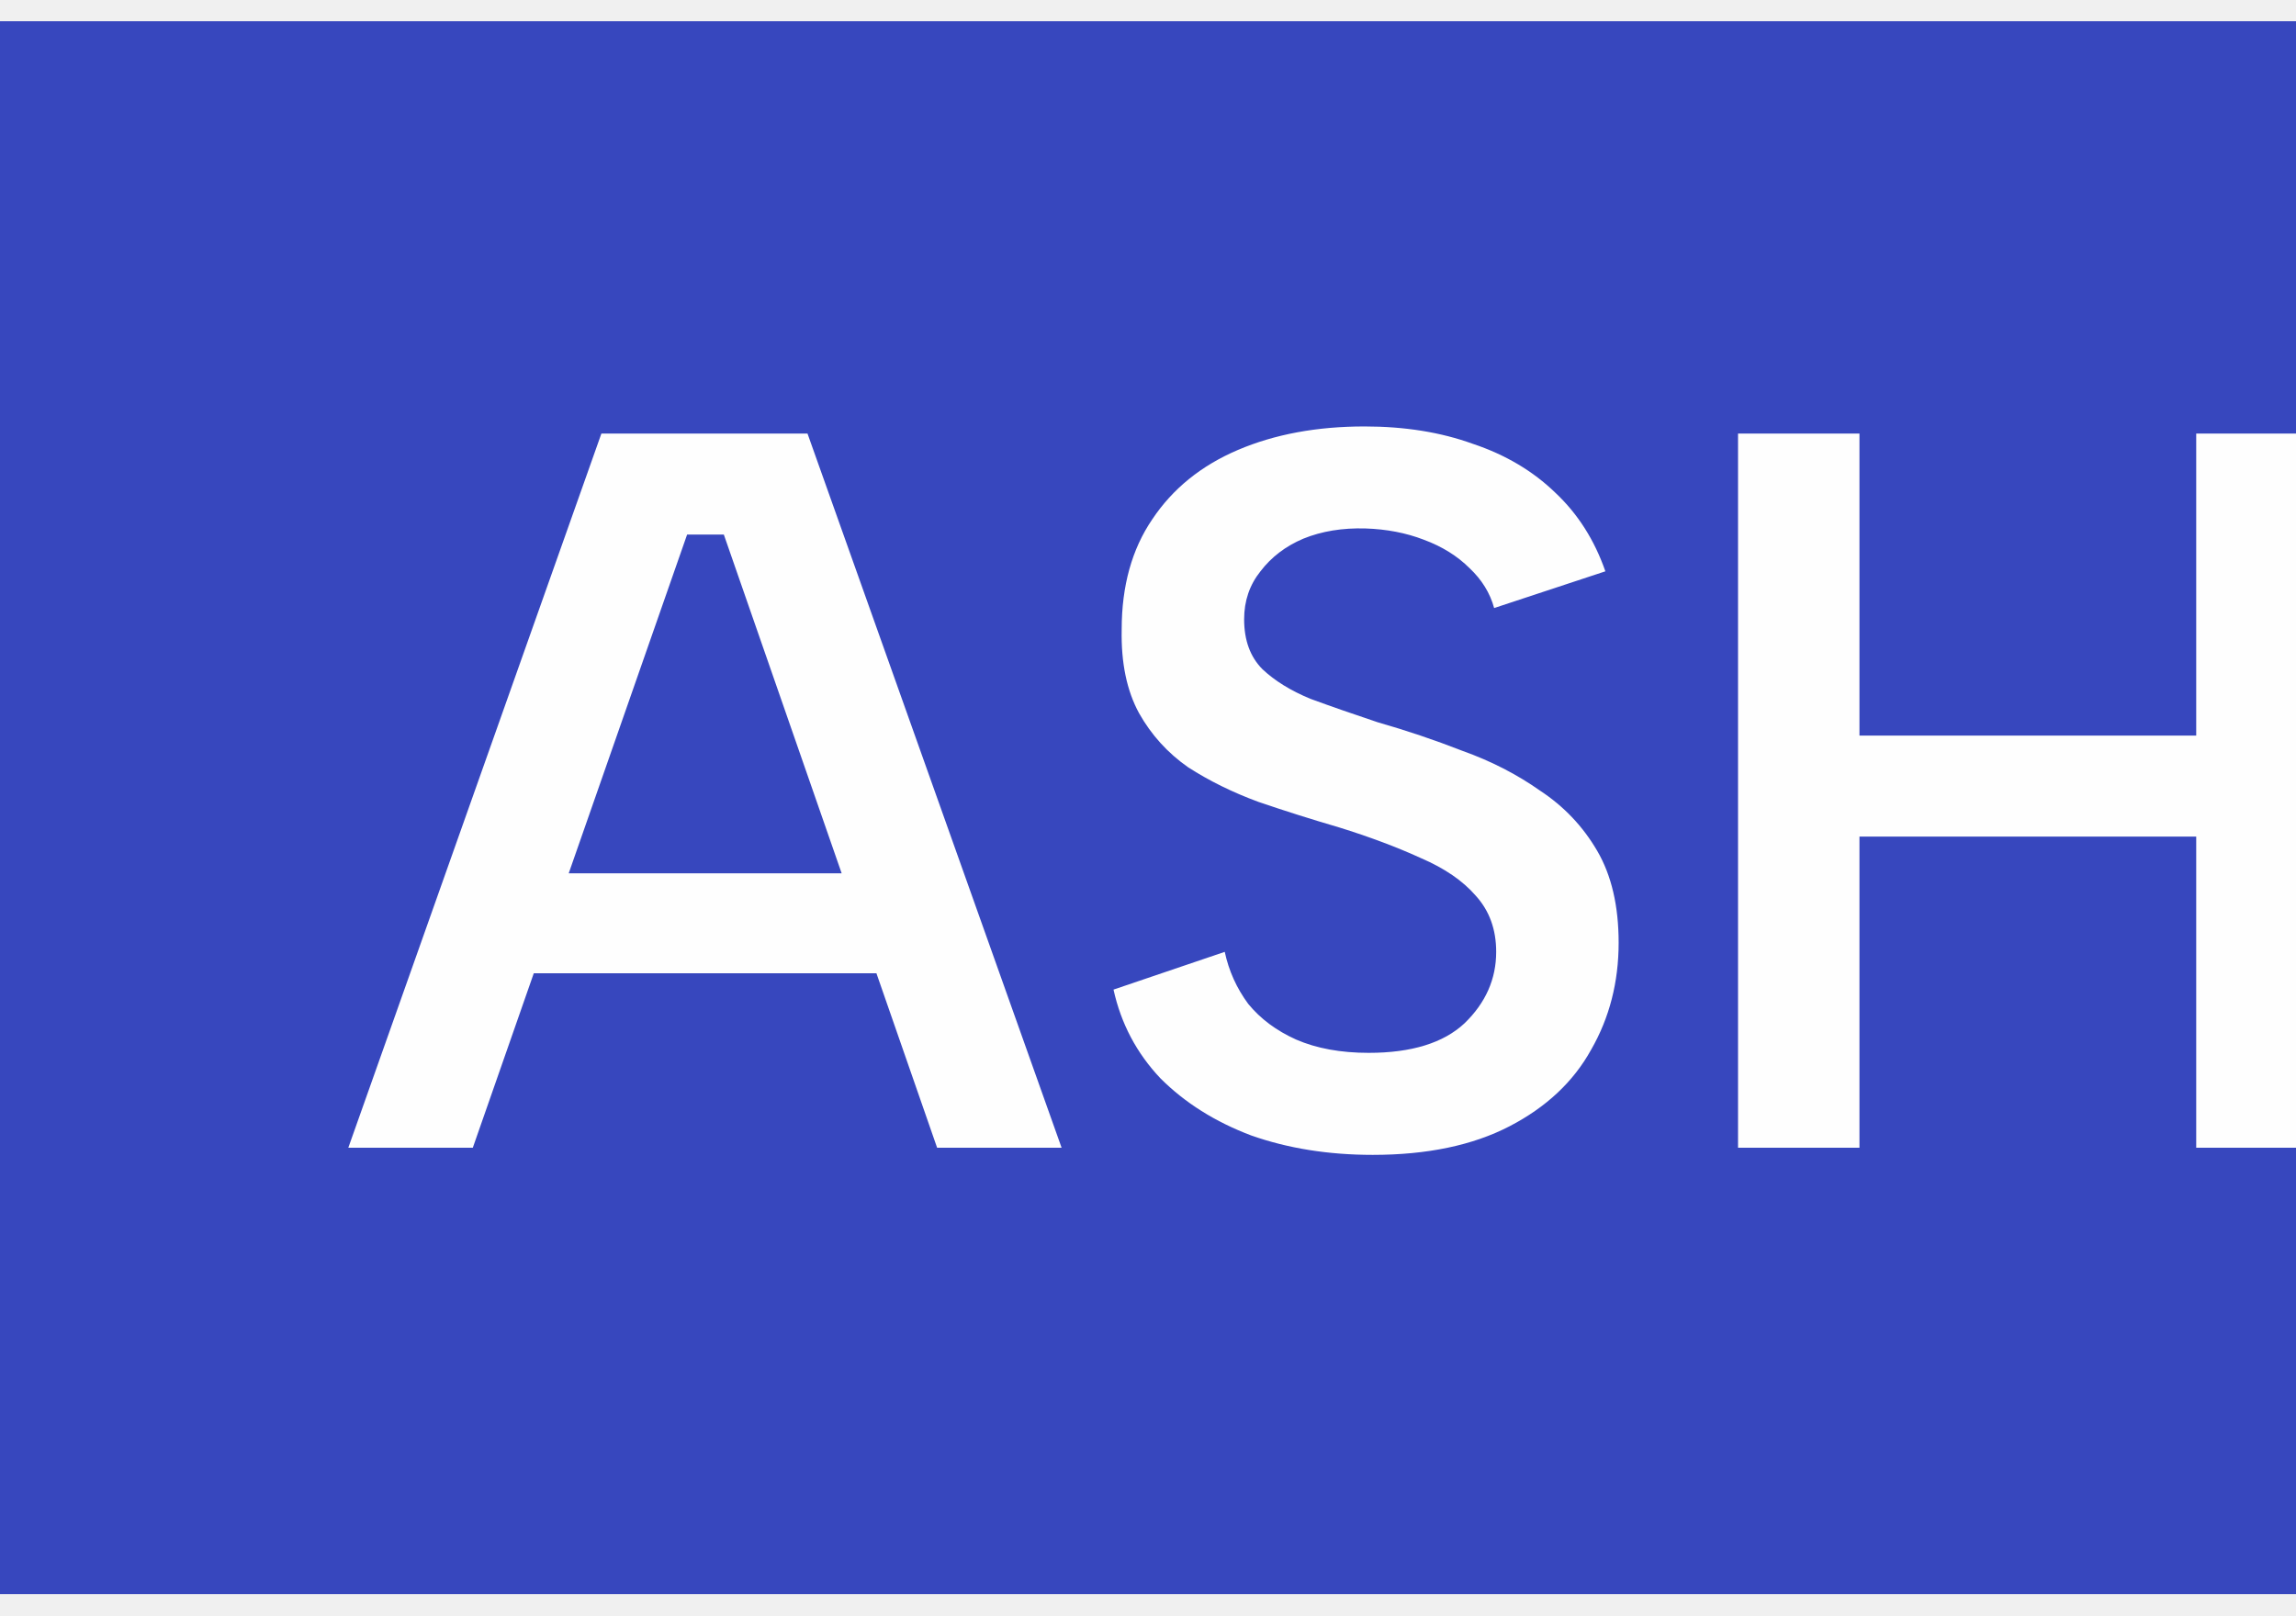
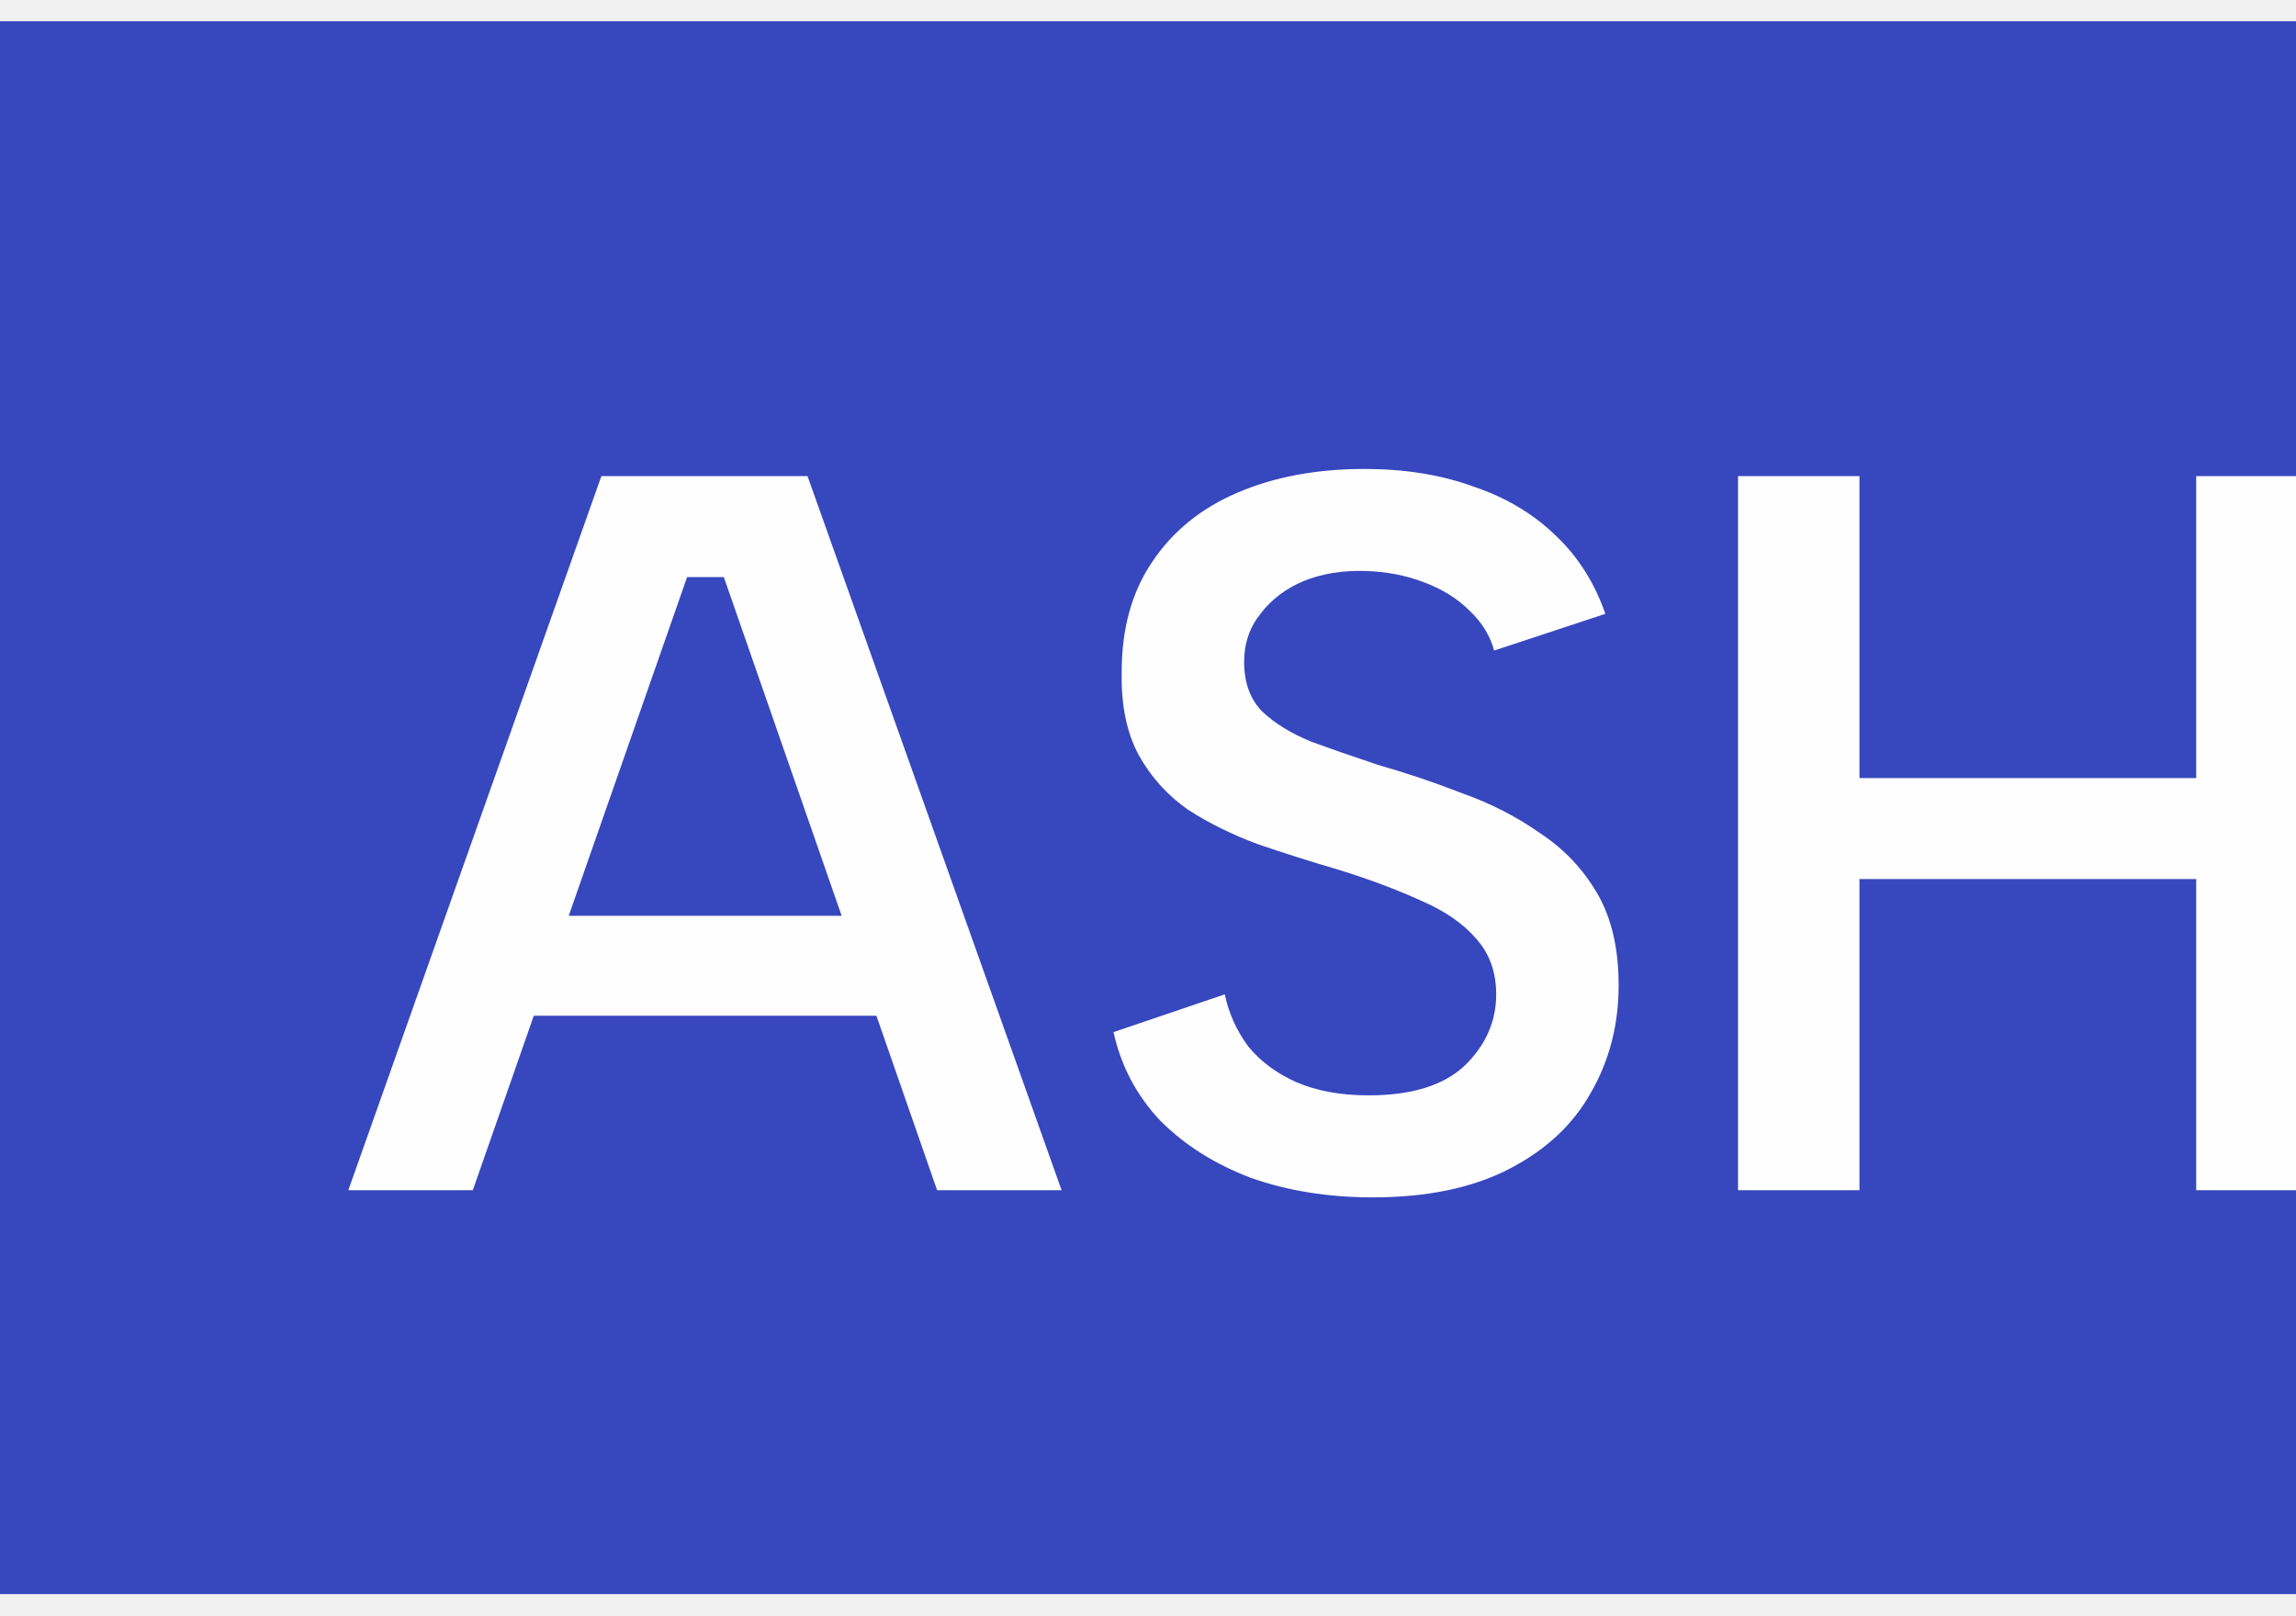
<svg xmlns="http://www.w3.org/2000/svg" width="54" height="38" viewBox="0 0 54 38" fill="none">
  <g clip-path="url(#clip0_1337_84)">
    <rect width="54" height="37" transform="translate(0 0.5)" fill="#3747BE" />
-     <path d="M17.024 12.576H16.16L11.12 27H8.192L14.144 10.2H18.992L24.968 27H22.04L17.024 12.576ZM11.456 20.544H21.248V22.896H11.456V20.544ZM28.805 22.392C28.901 22.84 29.085 23.248 29.357 23.616C29.645 23.968 30.021 24.248 30.485 24.456C30.965 24.664 31.533 24.768 32.189 24.768C33.197 24.768 33.949 24.536 34.445 24.072C34.941 23.592 35.189 23.032 35.189 22.392C35.189 21.864 35.029 21.424 34.709 21.072C34.405 20.72 33.973 20.424 33.413 20.184C32.853 19.928 32.213 19.688 31.493 19.464C30.837 19.272 30.205 19.072 29.597 18.864C28.989 18.64 28.437 18.368 27.941 18.048C27.461 17.712 27.077 17.288 26.789 16.776C26.501 16.248 26.365 15.592 26.381 14.808C26.381 13.784 26.621 12.92 27.101 12.216C27.581 11.496 28.253 10.952 29.117 10.584C29.981 10.216 30.973 10.032 32.093 10.032C33.037 10.032 33.885 10.168 34.637 10.44C35.405 10.696 36.053 11.08 36.581 11.592C37.109 12.088 37.501 12.704 37.757 13.44L35.141 14.304C35.045 13.952 34.853 13.64 34.565 13.368C34.277 13.08 33.917 12.856 33.485 12.696C33.069 12.536 32.613 12.448 32.117 12.432C31.573 12.416 31.085 12.496 30.653 12.672C30.237 12.848 29.901 13.104 29.645 13.44C29.389 13.76 29.261 14.136 29.261 14.568C29.261 15.064 29.405 15.456 29.693 15.744C29.981 16.016 30.357 16.248 30.821 16.44C31.301 16.616 31.829 16.8 32.405 16.992C33.077 17.184 33.741 17.408 34.397 17.664C35.069 17.904 35.677 18.216 36.221 18.6C36.781 18.968 37.229 19.44 37.565 20.016C37.901 20.592 38.069 21.312 38.069 22.176C38.069 23.104 37.853 23.944 37.421 24.696C37.005 25.448 36.365 26.048 35.501 26.496C34.637 26.944 33.565 27.168 32.285 27.168C31.245 27.168 30.293 27.016 29.429 26.712C28.581 26.392 27.869 25.944 27.293 25.368C26.733 24.776 26.365 24.08 26.189 23.28L28.805 22.392ZM40.877 10.2H43.733V17.304H51.653V10.2H54.485V27H51.653V19.68H43.733V27H40.877V10.2Z" fill="#FEFEFE" />
+     <path d="M17.024 13.576H16.16L11.12 28H8.192L14.144 11.2H18.992L24.968 28H22.04L17.024 13.576ZM11.456 21.544H21.248V23.896H11.456V21.544ZM28.805 23.392C28.901 23.84 29.085 24.248 29.357 24.616C29.645 24.968 30.021 25.248 30.485 25.456C30.965 25.664 31.533 25.768 32.189 25.768C33.197 25.768 33.949 25.536 34.445 25.072C34.941 24.592 35.189 24.032 35.189 23.392C35.189 22.864 35.029 22.424 34.709 22.072C34.405 21.72 33.973 21.424 33.413 21.184C32.853 20.928 32.213 20.688 31.493 20.464C30.837 20.272 30.205 20.072 29.597 19.864C28.989 19.64 28.437 19.368 27.941 19.048C27.461 18.712 27.077 18.288 26.789 17.776C26.501 17.248 26.365 16.592 26.381 15.808C26.381 14.784 26.621 13.92 27.101 13.216C27.581 12.496 28.253 11.952 29.117 11.584C29.981 11.216 30.973 11.032 32.093 11.032C33.037 11.032 33.885 11.168 34.637 11.44C35.405 11.696 36.053 12.08 36.581 12.592C37.109 13.088 37.501 13.704 37.757 14.44L35.141 15.304C35.045 14.952 34.853 14.64 34.565 14.368C34.277 14.08 33.917 13.856 33.485 13.696C33.069 13.536 32.613 13.448 32.117 13.432C31.573 13.416 31.085 13.496 30.653 13.672C30.237 13.848 29.901 14.104 29.645 14.44C29.389 14.76 29.261 15.136 29.261 15.568C29.261 16.064 29.405 16.456 29.693 16.744C29.981 17.016 30.357 17.248 30.821 17.44C31.301 17.616 31.829 17.8 32.405 17.992C33.077 18.184 33.741 18.408 34.397 18.664C35.069 18.904 35.677 19.216 36.221 19.6C36.781 19.968 37.229 20.44 37.565 21.016C37.901 21.592 38.069 22.312 38.069 23.176C38.069 24.104 37.853 24.944 37.421 25.696C37.005 26.448 36.365 27.048 35.501 27.496C34.637 27.944 33.565 28.168 32.285 28.168C31.245 28.168 30.293 28.016 29.429 27.712C28.581 27.392 27.869 26.944 27.293 26.368C26.733 25.776 26.365 25.08 26.189 24.28L28.805 23.392ZM40.877 11.2H43.733V18.304H51.653V11.2H54.485V28H51.653V20.68H43.733V28H40.877V11.2Z" fill="#FEFEFE" />
+     <path d="M58.01 11.2H60.866V28H58.01V11.2ZM66.305 23.392C66.401 23.84 66.585 24.248 66.857 24.616C67.145 24.968 67.521 25.248 67.985 25.456C68.465 25.664 69.033 25.768 69.689 25.768C70.697 25.768 71.449 25.536 71.945 25.072C72.441 24.592 72.689 24.032 72.689 23.392C72.689 22.864 72.529 22.424 72.209 22.072C71.905 21.72 71.473 21.424 70.913 21.184C70.353 20.928 69.713 20.688 68.993 20.464C68.337 20.272 67.705 20.072 67.097 19.864C66.489 19.64 65.937 19.368 65.441 19.048C64.961 18.712 64.577 18.288 64.289 17.776C64.001 17.248 63.865 16.592 63.881 15.808C63.881 14.784 64.121 13.92 64.601 13.216C65.081 12.496 65.753 11.952 66.617 11.584C67.481 11.216 68.473 11.032 69.593 11.032C70.537 11.032 71.385 11.168 72.137 11.44C72.905 11.696 73.553 12.08 74.081 12.592C74.609 13.088 75.001 13.704 75.257 14.44L72.641 15.304C72.545 14.952 72.353 14.64 72.065 14.368C71.777 14.08 71.417 13.856 70.985 13.696C70.569 13.536 70.113 13.448 69.617 13.432C69.073 13.416 68.585 13.496 68.153 13.672C67.737 13.848 67.401 14.104 67.145 14.44C66.889 14.76 66.761 15.136 66.761 15.568C66.761 16.064 66.905 16.456 67.193 16.744C67.481 17.016 67.857 17.248 68.321 17.44C68.801 17.616 69.329 17.8 69.905 17.992C70.577 18.184 71.241 18.408 71.897 18.664C72.569 18.904 73.177 19.216 73.721 19.6C74.281 19.968 74.729 20.44 75.065 21.016C75.401 21.592 75.569 22.312 75.569 23.176C75.569 24.104 75.353 24.944 74.921 25.696C74.505 26.448 73.865 27.048 73.001 27.496C72.137 27.944 71.065 28.168 69.785 28.168C68.745 28.168 67.793 28.016 66.929 27.712C66.081 27.392 65.369 26.944 64.793 26.368C64.233 25.776 63.865 25.08 63.689 24.28L66.305 23.392ZM78.377 11.2H81.233V18.304H89.153V11.2H91.985V28H89.153V20.68H81.233V28H78.377V11.2Z" fill="#C2C6E8" />
  </g>
  <defs>
    <clipPath id="clip0_1337_84">
      <rect width="54" height="37" fill="white" transform="translate(0 0.5)" />
    </clipPath>
  </defs>
</svg>
